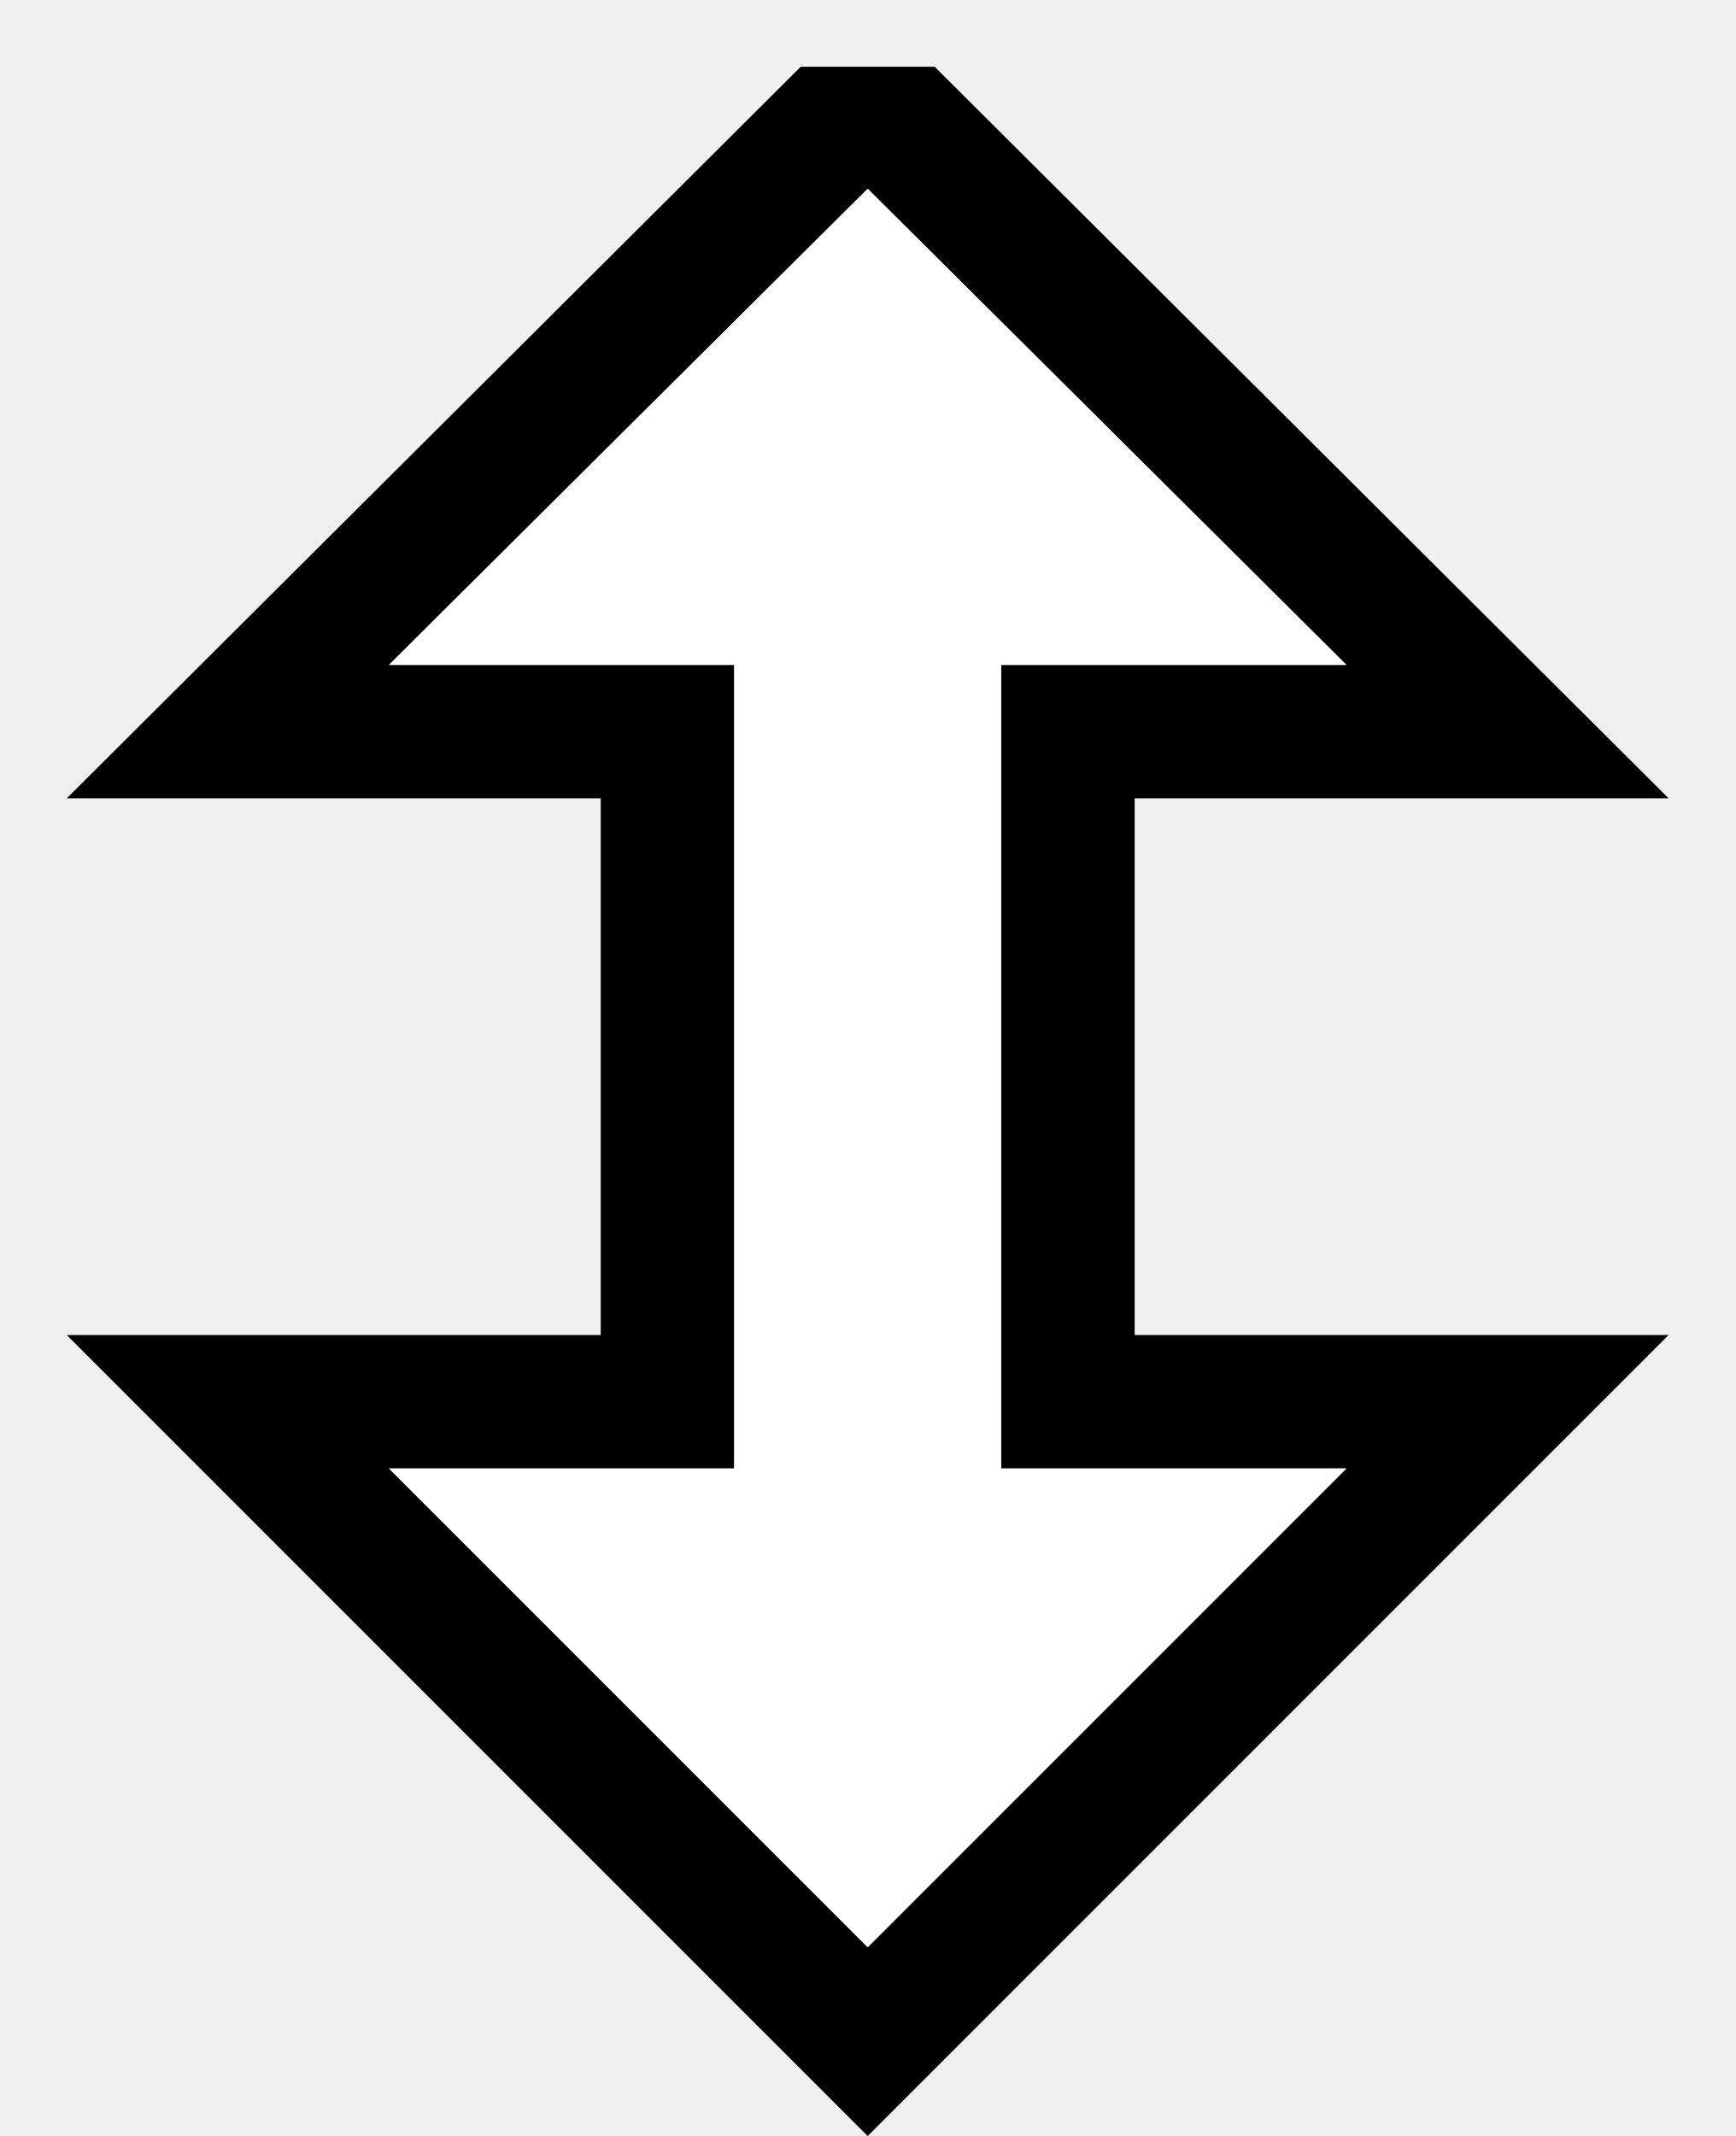
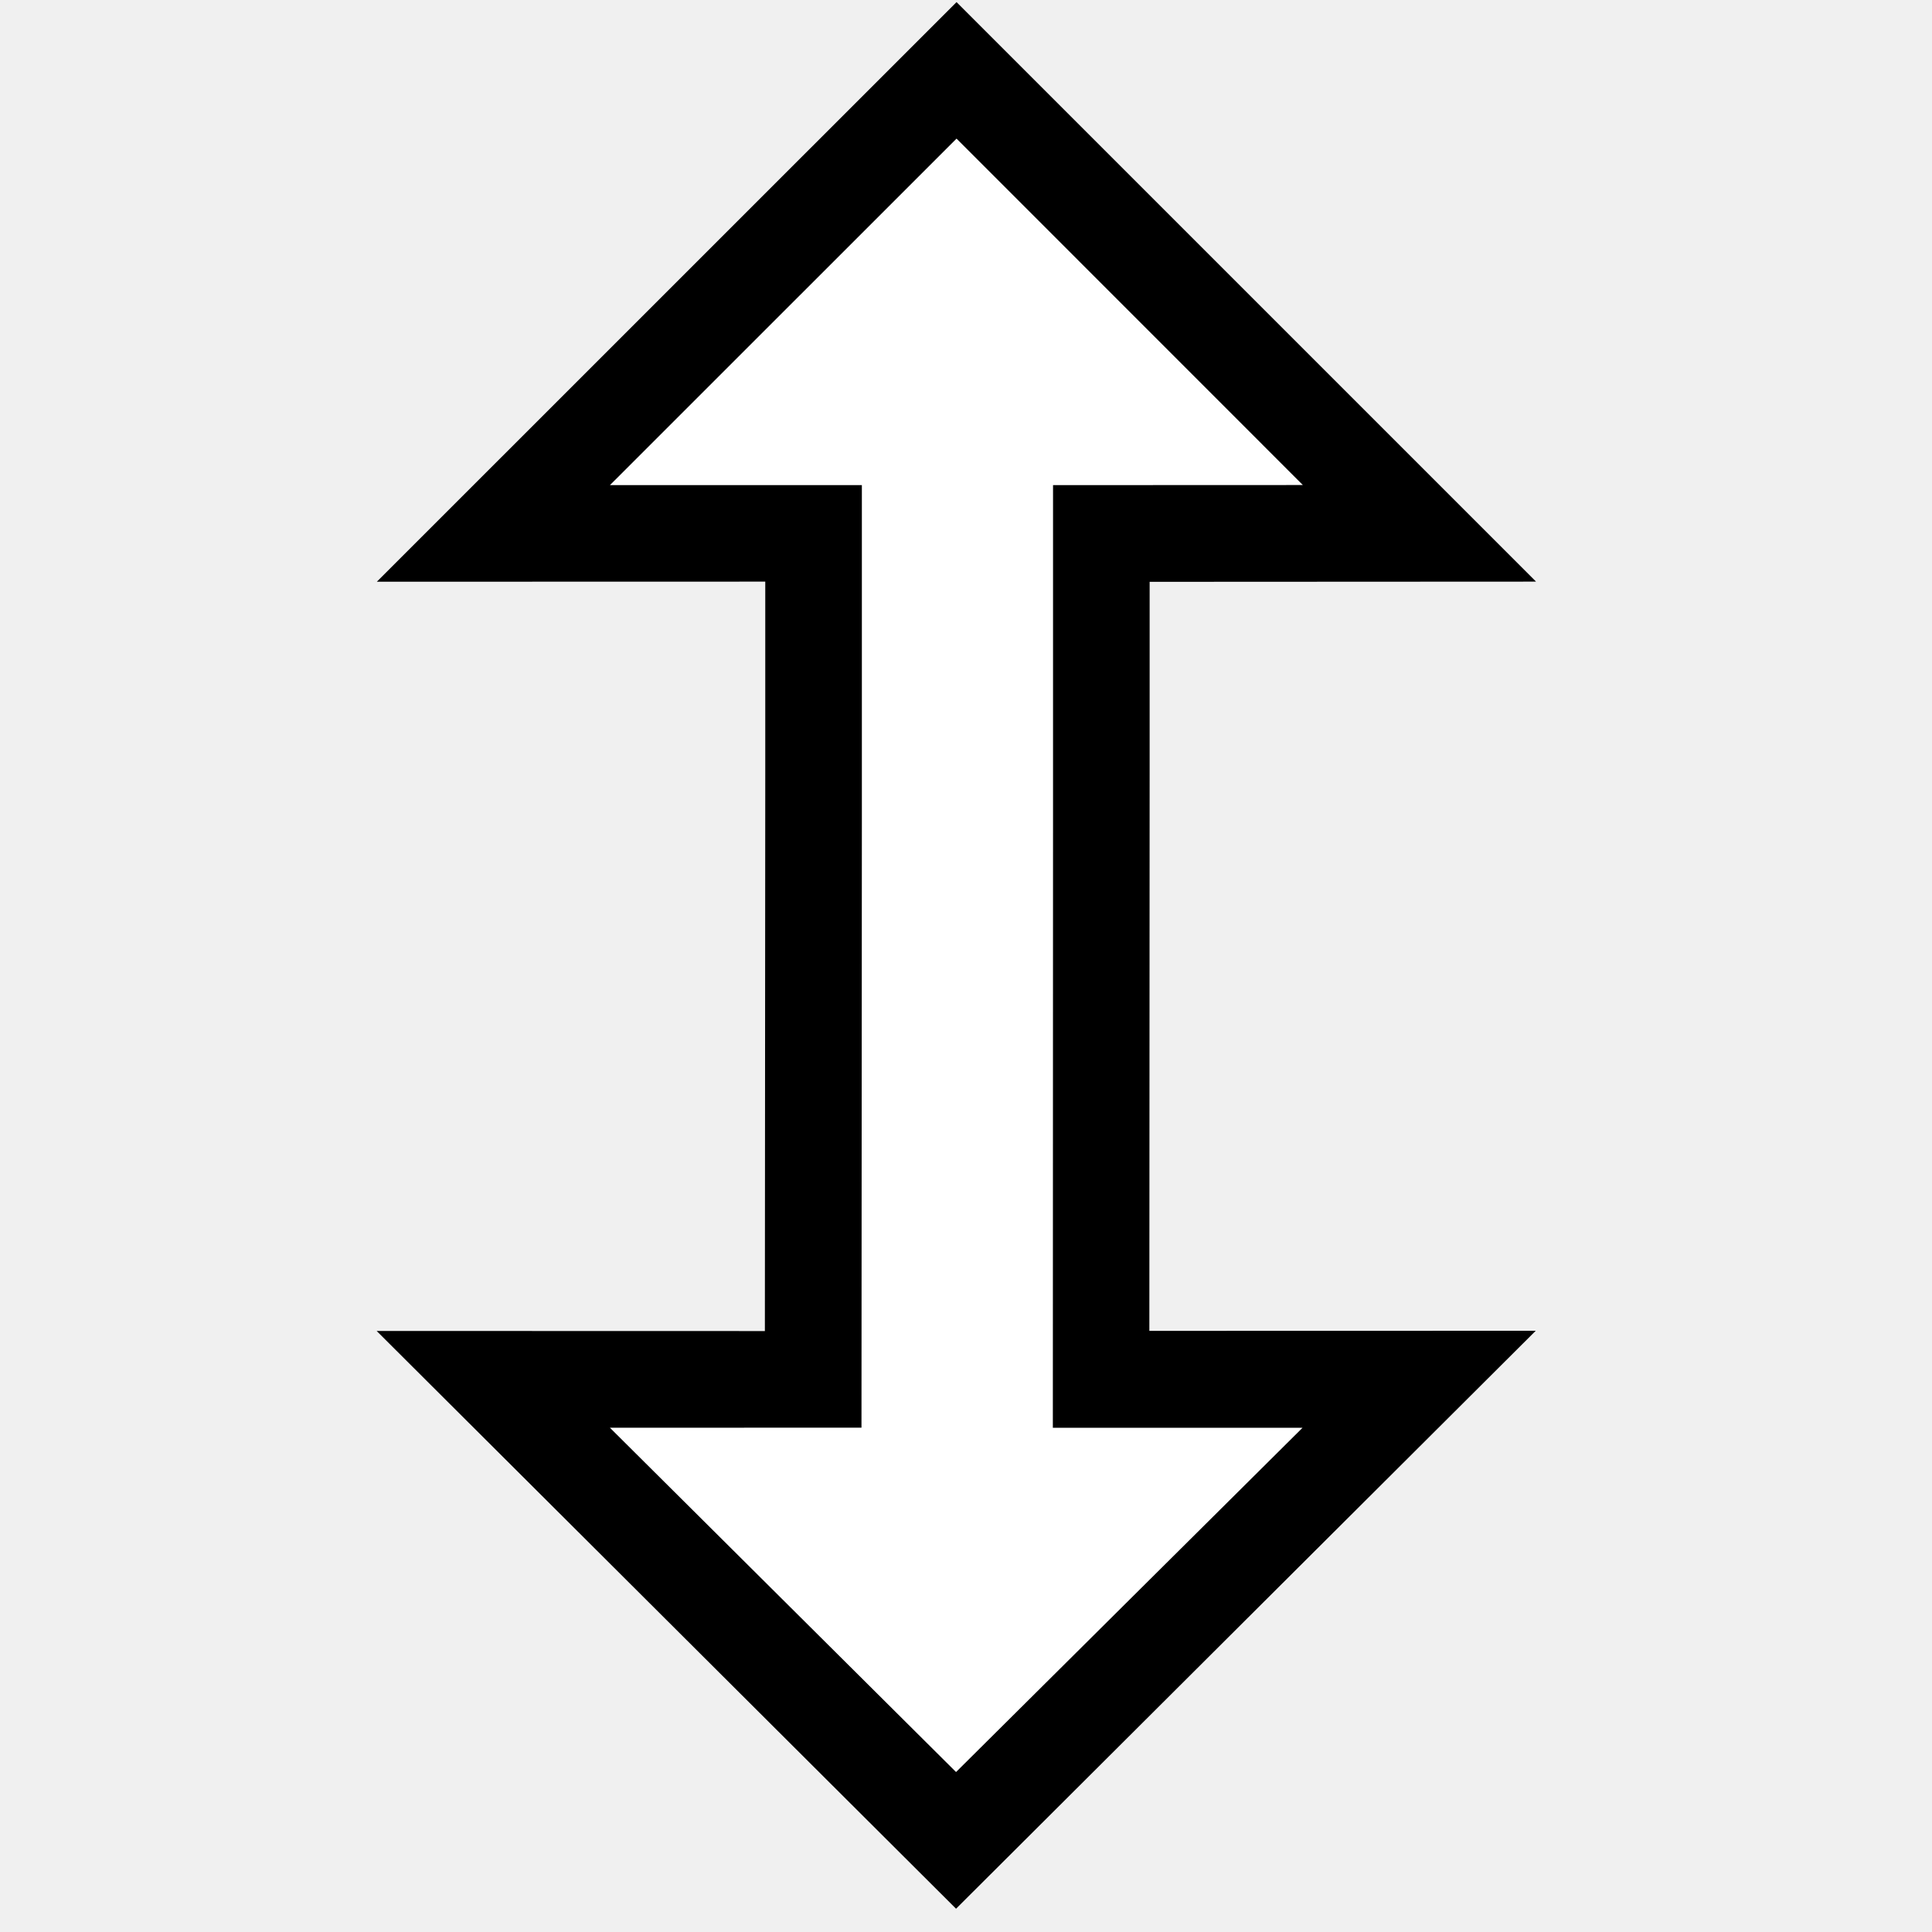
- <svg xmlns="http://www.w3.org/2000/svg" width="13" height="16" viewBox="0 0 13 16" fill="none">
-   <g clip-path="url(#clip0_1_206)">
-     <path fill-rule="evenodd" clip-rule="evenodd" d="M6.5 0L0.5 5.98H4.5V8V10H0.5L6.5 16L12.5 10H8.5V8V5.98H12.5L6.5 0ZM6.5 1.414L10.086 4.981H7.5V7.501V11H10.086L6.5 14.586L2.914 11H5.5V7.501V4.981H2.914L6.5 1.414Z" fill="black" />
-     <path fill-rule="evenodd" clip-rule="evenodd" d="M7.5 7.5V4.98H10.086L6.5 1.414L2.914 4.98H5.5V7.5V11H2.914L6.5 14.586L10.086 11H7.5V7.5Z" fill="white" />
+ <svg xmlns="http://www.w3.org/2000/svg" width="20" height="20" viewBox="0 0 20 20" fill="none">
+   <g clip-path="url(#clip0_224_2)">
+     <path fill-rule="evenodd" clip-rule="evenodd" d="M11.901 8.021L11.898 13.777L15.898 13.776L9.897 19.759L3.899 13.778L7.918 13.779L7.922 8.021L7.922 6.021L3.901 6.022L9.902 0.022L15.901 6.021L11.901 6.023V8.021Z" fill="black" />
+     <path fill-rule="evenodd" clip-rule="evenodd" d="M10.901 8.521L10.899 14.78H13.484L9.897 18.344L6.314 14.78L8.918 14.779L8.922 8.521L8.922 5.022L6.314 5.022L9.902 1.435L13.487 5.021L10.901 5.022L10.901 8.521Z" fill="white" />
  </g>
  <defs>
-     <clipPath id="clip0_1_206">
-       <rect width="12" height="16" fill="white" transform="translate(0.5 0.5)" />
+     <clipPath id="clip0_224_2">
+       <rect width="14" height="14" fill="white" transform="translate(0 9.89951) rotate(-45)" />
    </clipPath>
  </defs>
</svg>
